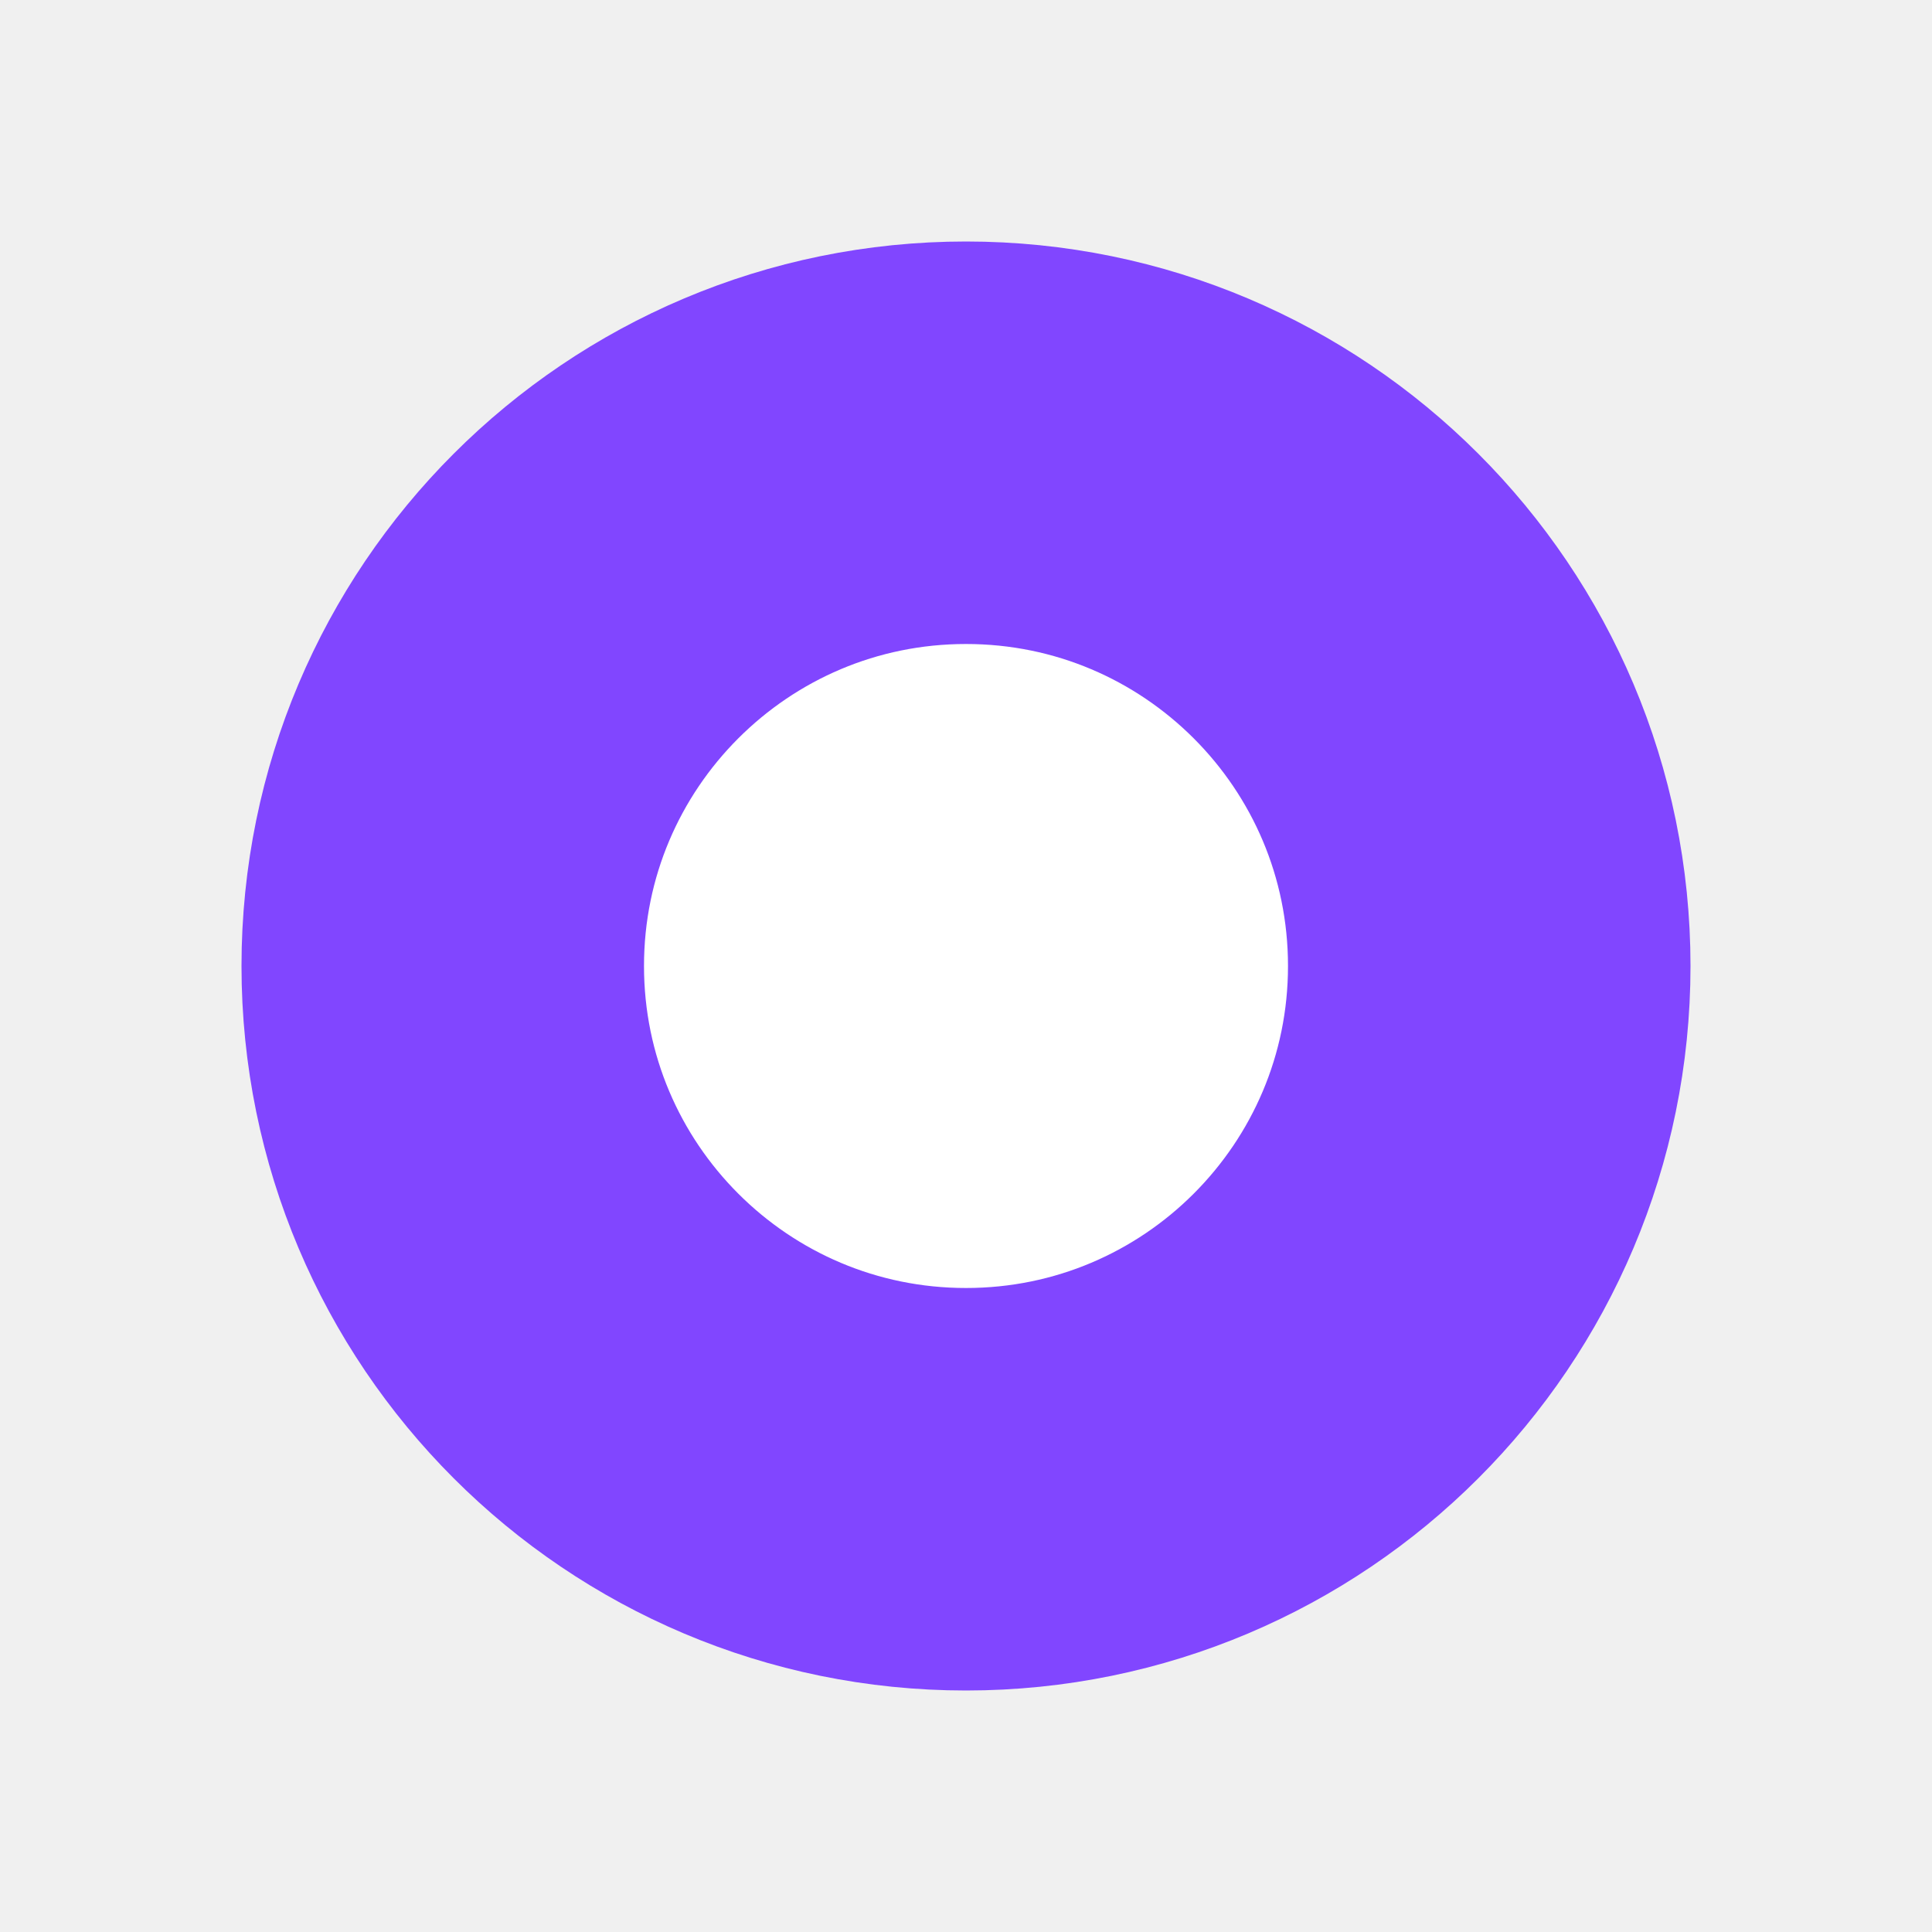
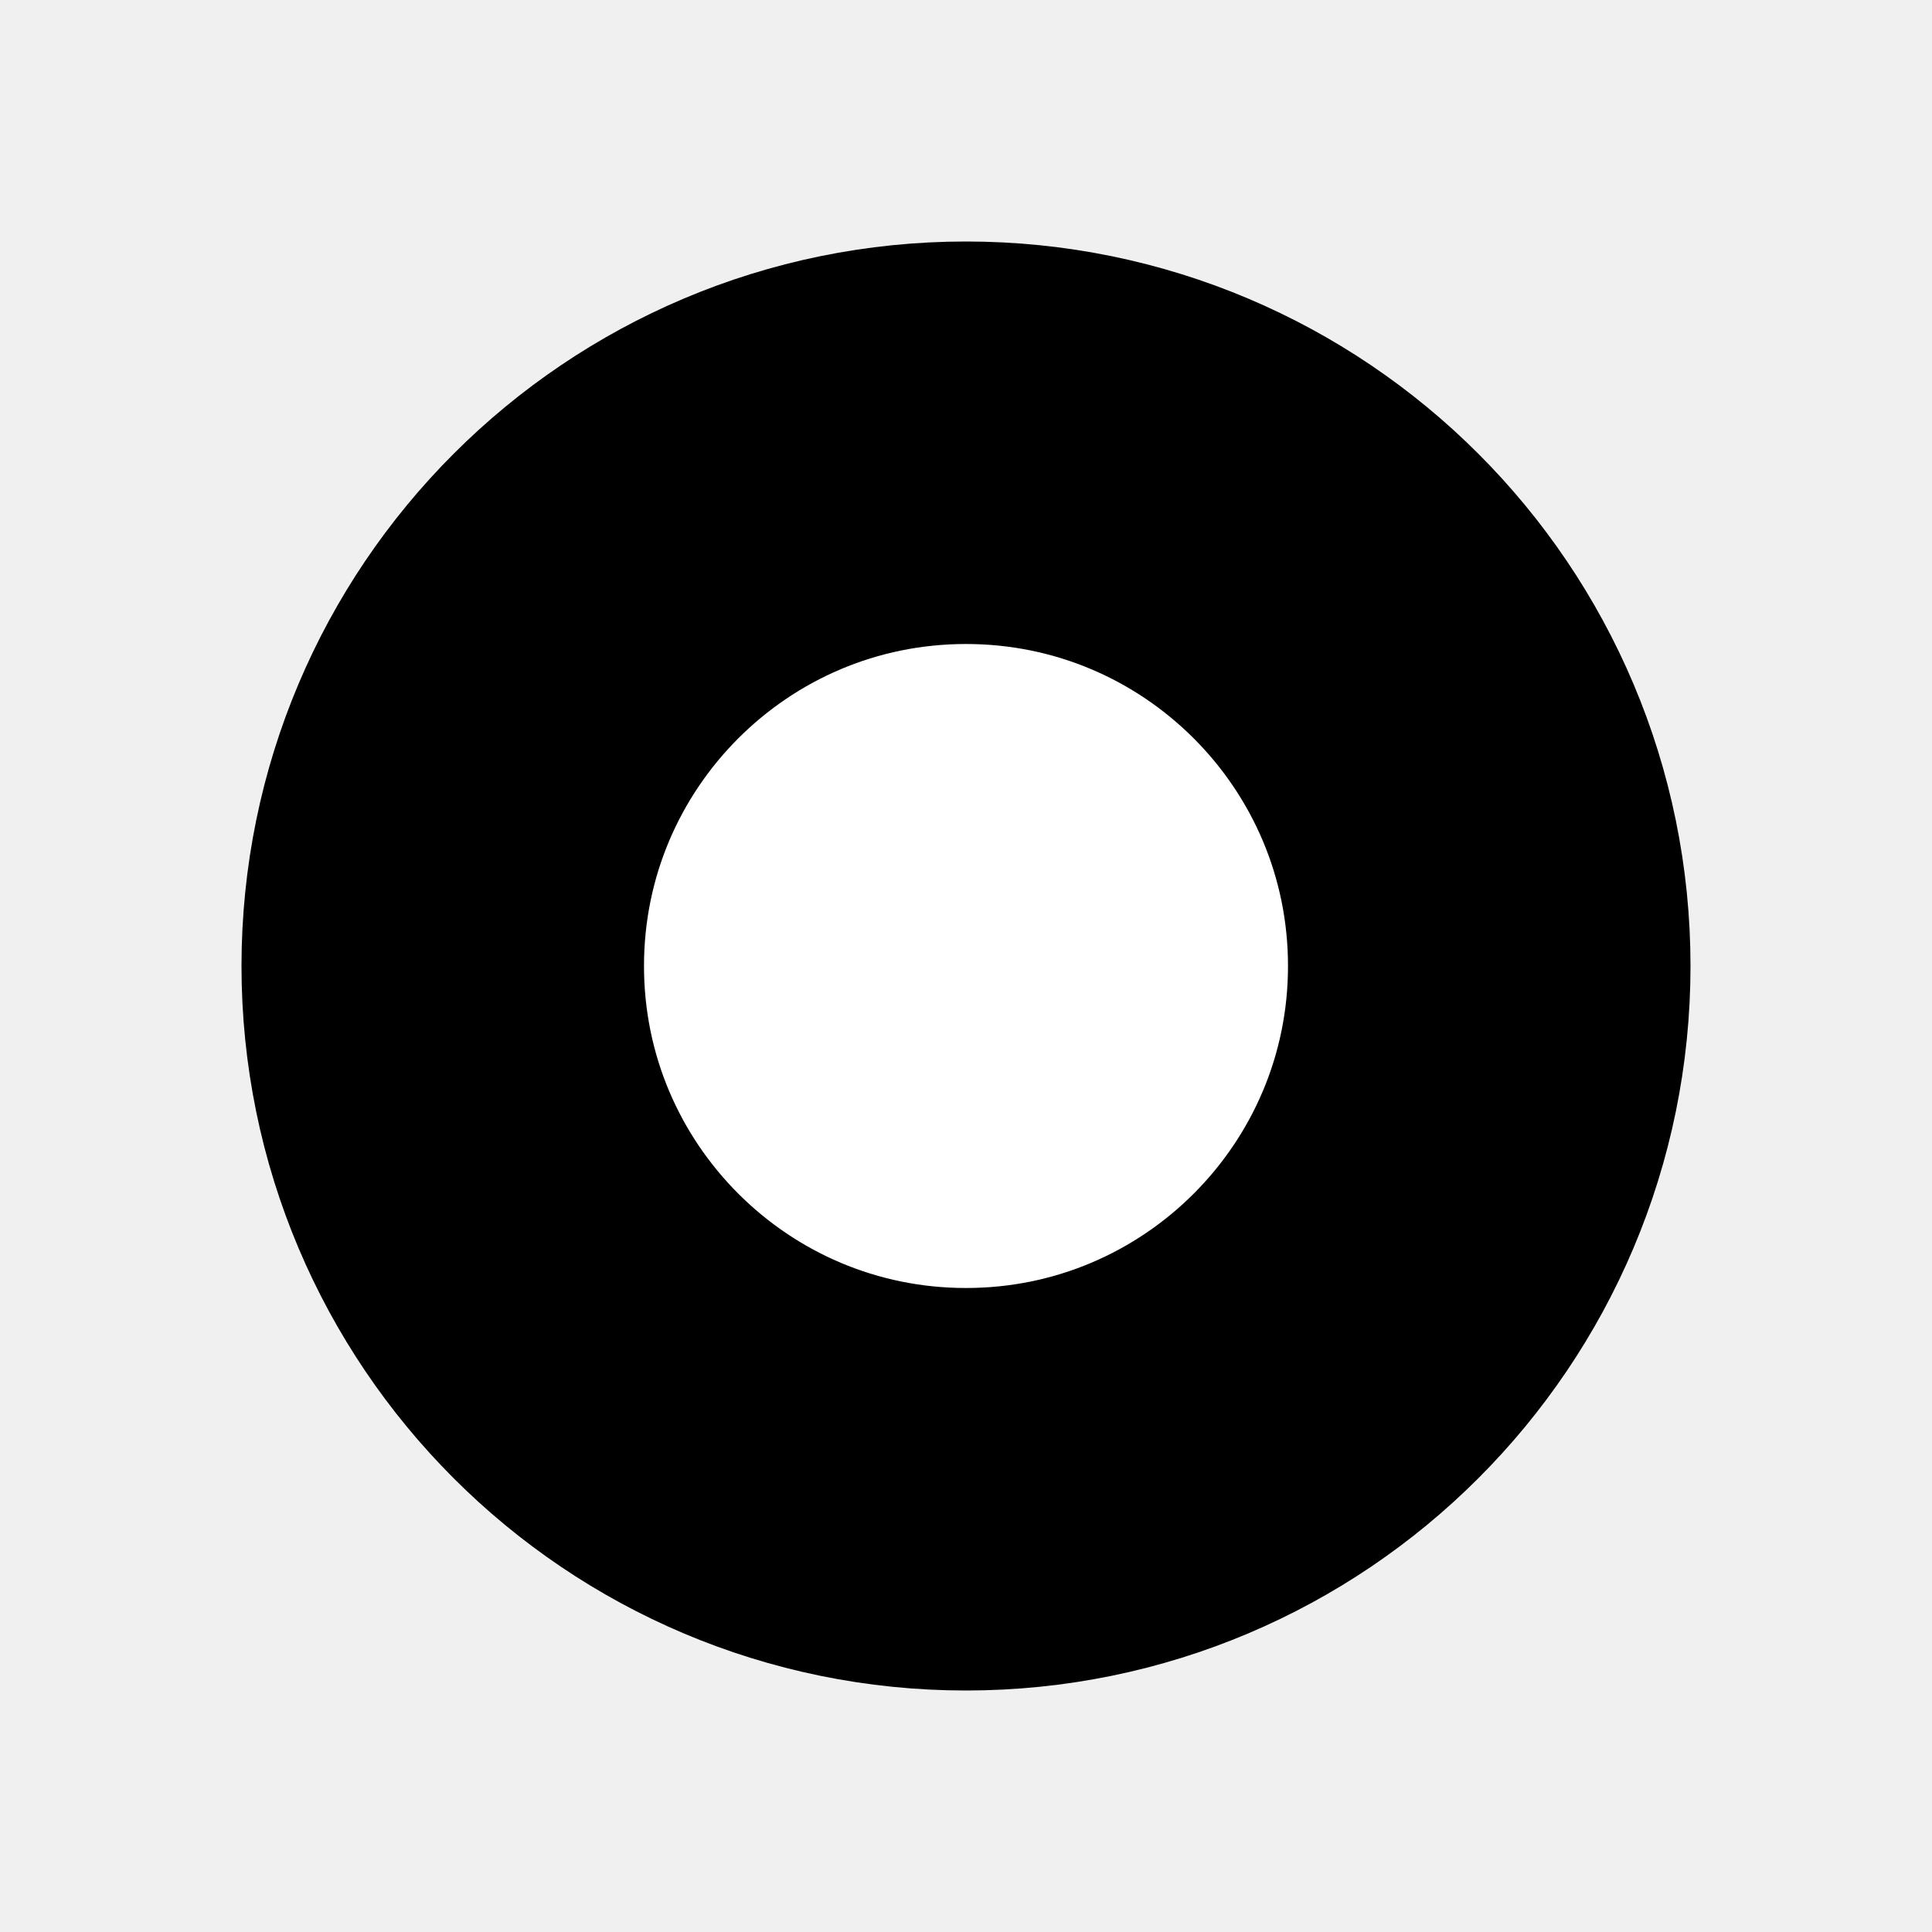
- <svg xmlns="http://www.w3.org/2000/svg" width="24" height="24" viewBox="0 0 24 24" fill="none">
-   <path d="M12 18.5a6.5 6.5 0 1 1 0-13 6.5 6.5 0 0 1 0 13Z" fill="#fff" stroke="#8146FF" stroke-width="5" />
+ <svg xmlns="http://www.w3.org/2000/svg" width="24" height="24" class="custom-radio-checked" viewBox="0 0 24 24" fill="none">
+   <path d="M12 18.5a6.5 6.5 0 1 1 0-13 6.5 6.5 0 0 1 0 13Z" fill="#fff" stroke="currentColor" stroke-width="5" />
</svg>
